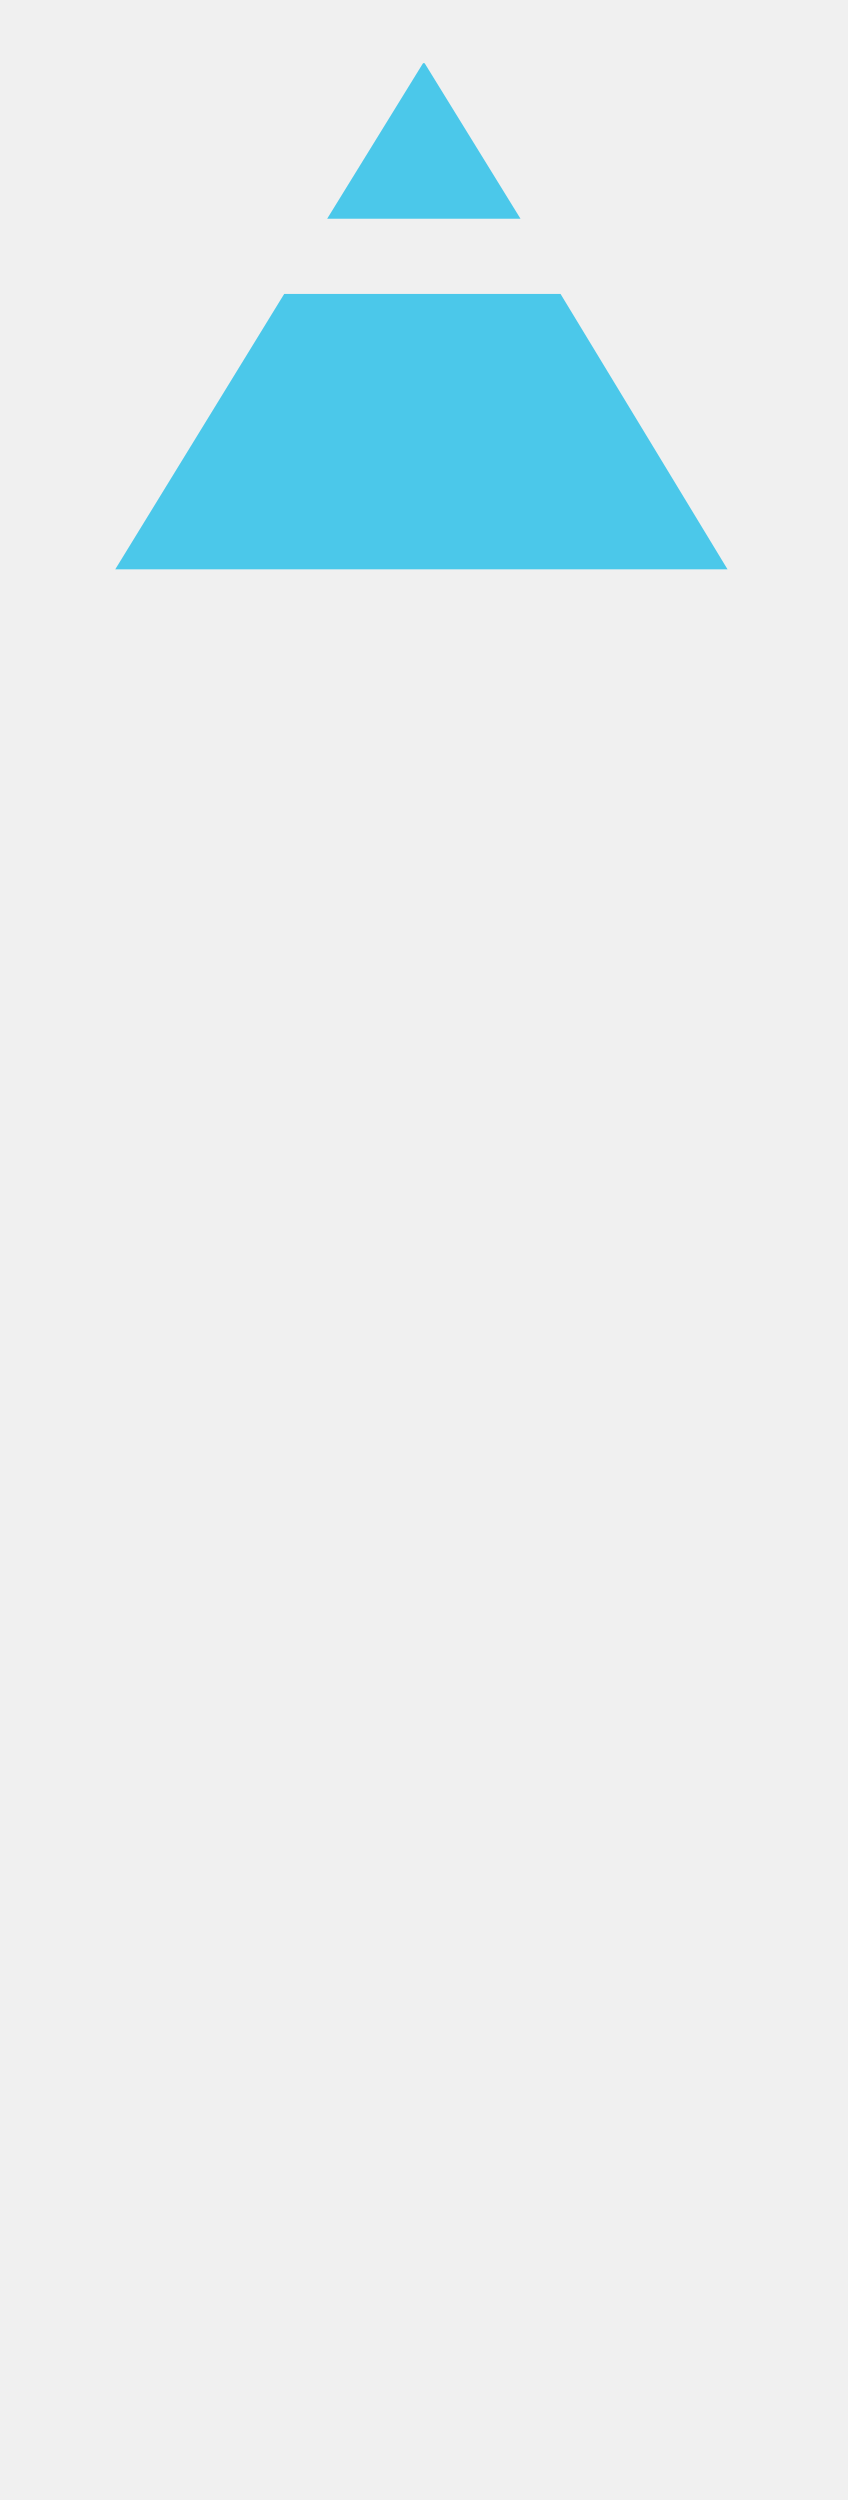
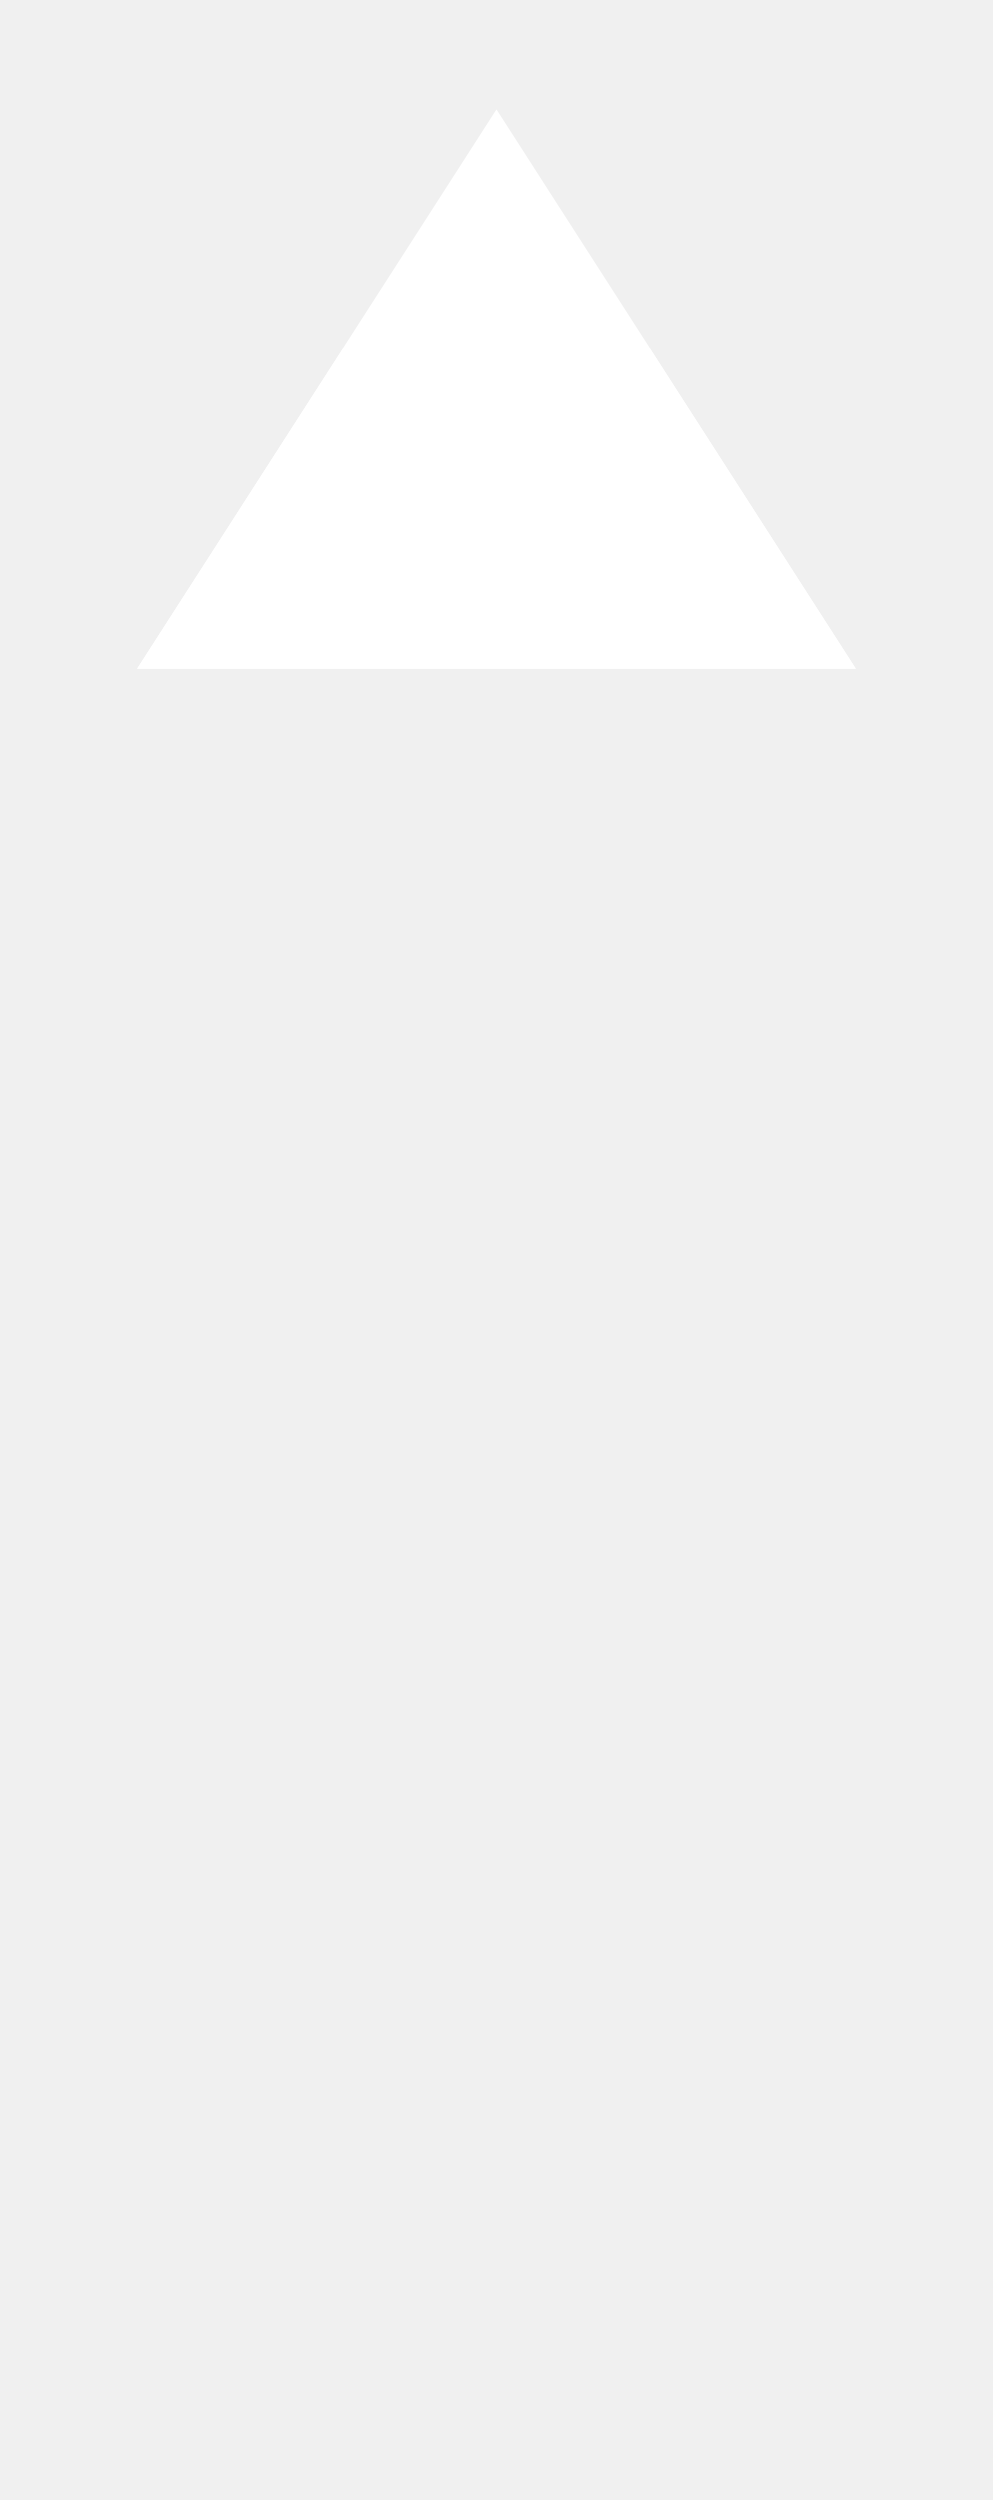
- <svg xmlns="http://www.w3.org/2000/svg" version="1.1" id="Layer_4" x="0px" y="0px" viewBox="0 0 86.8 256" style="enable-background:new 0 0 86.8 256;" xml:space="preserve">
+ <svg xmlns="http://www.w3.org/2000/svg" version="1.1" id="Layer_1" x="0px" y="0px" width="74.226px" height="186.885px" viewBox="0 0 74.226 186.885" enable-background="new 0 0 74.226 186.885" xml:space="preserve">
  <g>
-     <g style="opacity:0;">
-       <path style="fill:#FFFFFF;" d="M86.8,256h-5.3V67.8c0-1.9-1.5-3.5-3.4-3.5H8.8c-1.9,0-3.4,1.6-3.4,3.5V256H0V67.8    C0,62.9,4,59,8.8,59H78c4.8,0,8.8,4,8.8,8.9V256z" />
-       <g>
-         <rect x="65.2" y="249.7" style="fill:#FFFFFF;" width="5.3" height="6.3" />
-         <path style="fill:#FFFFFF;" d="M67.8,253c-1.5,0-2.7-1.2-2.7-2.7V80c0-1.9-1.5-3.4-3.4-3.4H46.3c-1.5,0-2.7-1.2-2.7-2.7     c0-1.5,1.2-2.7,2.7-2.7h15.5c4.8,0,8.7,4,8.7,8.8v170.3C70.5,251.8,69.3,253,67.8,253z" />
-         <path style="fill:#FFFFFF;" d="M67.8,95.2H35.9c-1.5,0-2.7-1.2-2.7-2.7c0-1.5,1.2-2.7,2.7-2.7h31.9c1.5,0,2.7,1.2,2.7,2.7     C70.5,94,69.3,95.2,67.8,95.2z" />
-         <path style="fill:#FFFFFF;" d="M67.8,113.8H45.5c-1.5,0-2.7-1.2-2.7-2.7c0-1.5,1.2-2.7,2.7-2.7h22.4c1.5,0,2.7,1.2,2.7,2.7     C70.5,112.6,69.3,113.8,67.8,113.8z" />
-         <path style="fill:#FFFFFF;" d="M67.8,132.4H35.9c-1.5,0-2.7-1.2-2.7-2.7s1.2-2.7,2.7-2.7h31.9c1.5,0,2.7,1.2,2.7,2.7     S69.3,132.4,67.8,132.4z" />
-         <path style="fill:#FFFFFF;" d="M67.8,150.9H45.5c-1.5,0-2.7-1.2-2.7-2.7c0-1.5,1.2-2.7,2.7-2.7h22.4c1.5,0,2.7,1.2,2.7,2.7     C70.5,149.7,69.3,150.9,67.8,150.9z" />
-         <path style="fill:#FFFFFF;" d="M67.8,169.5H35.9c-1.5,0-2.7-1.2-2.7-2.7c0-1.5,1.2-2.7,2.7-2.7h31.9c1.5,0,2.7,1.2,2.7,2.7     C70.5,168.3,69.3,169.5,67.8,169.5z" />
-         <path style="fill:#FFFFFF;" d="M67.8,188.1H45.5c-1.5,0-2.7-1.2-2.7-2.7s1.2-2.7,2.7-2.7h22.4c1.5,0,2.7,1.2,2.7,2.7     S69.3,188.1,67.8,188.1z" />
-         <path style="fill:#FFFFFF;" d="M67.8,206.7H35.9c-1.5,0-2.7-1.2-2.7-2.7c0-1.5,1.2-2.7,2.7-2.7h31.9c1.5,0,2.7,1.2,2.7,2.7     C70.5,205.5,69.3,206.7,67.8,206.7z" />
-         <path style="fill:#FFFFFF;" d="M67.8,225.3H45.5c-1.5,0-2.7-1.2-2.7-2.7c0-1.5,1.2-2.7,2.7-2.7h22.4c1.5,0,2.7,1.2,2.7,2.7     C70.5,224.1,69.3,225.3,67.8,225.3z" />
-         <path style="fill:#FFFFFF;" d="M67.8,243.9H35.9c-1.5,0-2.7-1.2-2.7-2.7s1.2-2.7,2.7-2.7h31.9c1.5,0,2.7,1.2,2.7,2.7     S69.3,243.9,67.8,243.9z" />
-       </g>
-       <g>
-         <path style="fill:#FFFFFF;" d="M29.7,95.6h-3.5v-1h1.2v-3.5l-1.2,0.3v-1l2.4-0.5v4.8h1.2V95.6z" />
-       </g>
-       <g>
-         <path style="fill:#FFFFFF;" d="M27.8,131.1L27.8,131.1l2.3,0v1h-3.7v-1l1.6-1.5c0.3-0.3,0.5-0.6,0.7-0.8c0.1-0.2,0.2-0.4,0.2-0.7     c0-0.5-0.3-0.8-0.8-0.8c-0.5,0-0.9,0.2-1.4,0.6v-1.1c0.5-0.3,1-0.5,1.6-0.5c0.6,0,1,0.1,1.3,0.4s0.5,0.7,0.5,1.2     c0,0.7-0.4,1.3-1.2,2L27.8,131.1z" />
-       </g>
-       <g>
-         <path style="fill:#FFFFFF;" d="M26.6,168.9v-1.1c0.4,0.3,0.8,0.4,1.3,0.4c0.3,0,0.6-0.1,0.7-0.2c0.2-0.1,0.3-0.3,0.3-0.6     c0-0.3-0.1-0.4-0.3-0.6c-0.2-0.1-0.5-0.2-0.9-0.2h-0.5v-1h0.5c0.7,0,1.1-0.2,1.1-0.7c0-0.5-0.3-0.7-0.8-0.7     c-0.4,0-0.7,0.1-1.1,0.4v-1c0.4-0.2,0.9-0.3,1.4-0.3c0.6,0,1,0.1,1.3,0.4c0.3,0.3,0.5,0.6,0.5,1c0,0.7-0.4,1.2-1.1,1.4v0     c0.4,0.1,0.7,0.2,0.9,0.4c0.2,0.2,0.3,0.5,0.3,0.9c0,0.5-0.2,0.9-0.6,1.3c-0.4,0.3-0.9,0.5-1.6,0.5     C27.4,169.2,26.9,169.1,26.6,168.9z" />
-       </g>
-       <g>
-         <path style="fill:#FFFFFF;" d="M30.4,204.9h-0.7v1.2h-1.1v-1.2h-2.4v-0.8l2.3-3.7h1.2v3.6h0.7V204.9z M28.6,201.7L28.6,201.7     c-0.1,0.1-0.1,0.2-0.2,0.4l-1.2,1.9h1.4v-1.8C28.6,202.1,28.6,201.9,28.6,201.7z" />
-       </g>
-       <g>
-         <path style="fill:#FFFFFF;" d="M26.6,243.7v-1.1c0.4,0.2,0.8,0.4,1.2,0.4c0.3,0,0.6-0.1,0.8-0.2c0.2-0.2,0.3-0.4,0.3-0.6     c0-0.6-0.4-0.8-1.2-0.8c-0.3,0-0.6,0-0.9,0.1v-3.2h3.1v1h-2v1.1c0.2,0,0.3,0,0.5,0c0.6,0,1,0.2,1.4,0.5c0.3,0.3,0.5,0.7,0.5,1.2     c0,0.6-0.2,1-0.6,1.4c-0.4,0.4-0.9,0.5-1.6,0.5C27.4,244,27,243.9,26.6,243.7z" />
-       </g>
-       <path style="fill:#FFFFFF;" d="M86.8,66.9h-5.3c0-0.1,0-0.2-0.1-0.2L43.8,5.6c-0.2-0.3-0.6-0.3-0.7,0L5.4,66.7    c0,0.1-0.1,0.2-0.1,0.2H0c0-1.1,0.3-2.2,0.9-3.1L38.5,2.8C39.6,1,41.4,0,43.4,0s3.8,1,4.9,2.8l37.6,61.1    C86.5,64.8,86.8,65.8,86.8,66.9z" />
-       <rect x="27.9" y="23.5" style="fill:#FFFFFF;" width="31.1" height="5.4" />
+     <polygon fill="#FFFFFF" points="37.113,8.179 63.975,49.989 10.251,49.989  " />
+     <polygon fill="#FFFFFF" points="48.593,26.047 25.634,26.047 10.251,49.989 63.975,49.989  " />
+     <path fill="#FFFFFF" fill-opacity="0" d="M74.07,52.777c-0.144-0.869-0.458-1.7-0.946-2.448L42.168,3.204   c-1.137-1.732-3.037-2.767-5.084-2.767h-0.003c-2.045,0-3.947,1.033-5.085,2.765L1.034,50.337C0.358,51.372,0,52.578,0,53.823   v4.735l0.119,127.891h9.772V58.557h54.563v127.891h9.772V52.777H74.07z M12.624,49.034L37.082,10.91L61.54,49.034H12.624z" />
+     <g opacity="0">
+       <path fill="#FFFFFF" d="M40.512,72.572c0,2.2-1.8,4-4,4H8.111c-2.2,0-4-1.8-4-4v-1.523c0-2.2,1.8-4,4-4h28.401c2.2,0,4,1.8,4,4    V72.572z" />
    </g>
-     <g>
-       <path style="fill:#4BC8EA;" d="M33.5,22.4l9.8-15.9c0,0,0.1-0.1,0.2,0l9.8,15.9H33.5z" />
-       <polygon style="fill:#4BC8EA;" points="29.1,30.1 11.8,58.3 74.5,58.3 57.4,30.1   " />
+     <g opacity="0">
+       <path fill="#FFFFFF" d="M29.804,97.925c0,2.2-1.8,4-4,4H8.152c-2.2,0-4-1.8-4-4v-1.523c0-2.2,1.8-4,4-4h17.652c2.2,0,4,1.8,4,4    V97.925z" />
+     </g>
+     <g opacity="0">
+       <path fill="#FFFFFF" d="M22.312,123.2c0,2.2-1.8,4-4,4H8.152c-2.2,0-4-1.8-4-4v-1.523c0-2.2,1.8-4,4-4h10.16c2.2,0,4,1.8,4,4    V123.2z" />
+     </g>
+     <g opacity="0">
+       <path fill="#FFFFFF" d="M40.512,148.474c0,2.2-1.8,4-4,4H8.152c-2.2,0-4-1.8-4-4v-1.523c0-2.2,1.8-4,4-4h28.36c2.2,0,4,1.8,4,4    V148.474z" />
+     </g>
+     <g opacity="0">
+       <path fill="#FFFFFF" d="M29.804,173.749c0,2.2-1.8,4-4,4H8.152c-2.2,0-4-1.8-4-4v-1.523c0-2.2,1.8-4,4-4h17.652c2.2,0,4,1.8,4,4    V173.749z" />
    </g>
  </g>
</svg>
